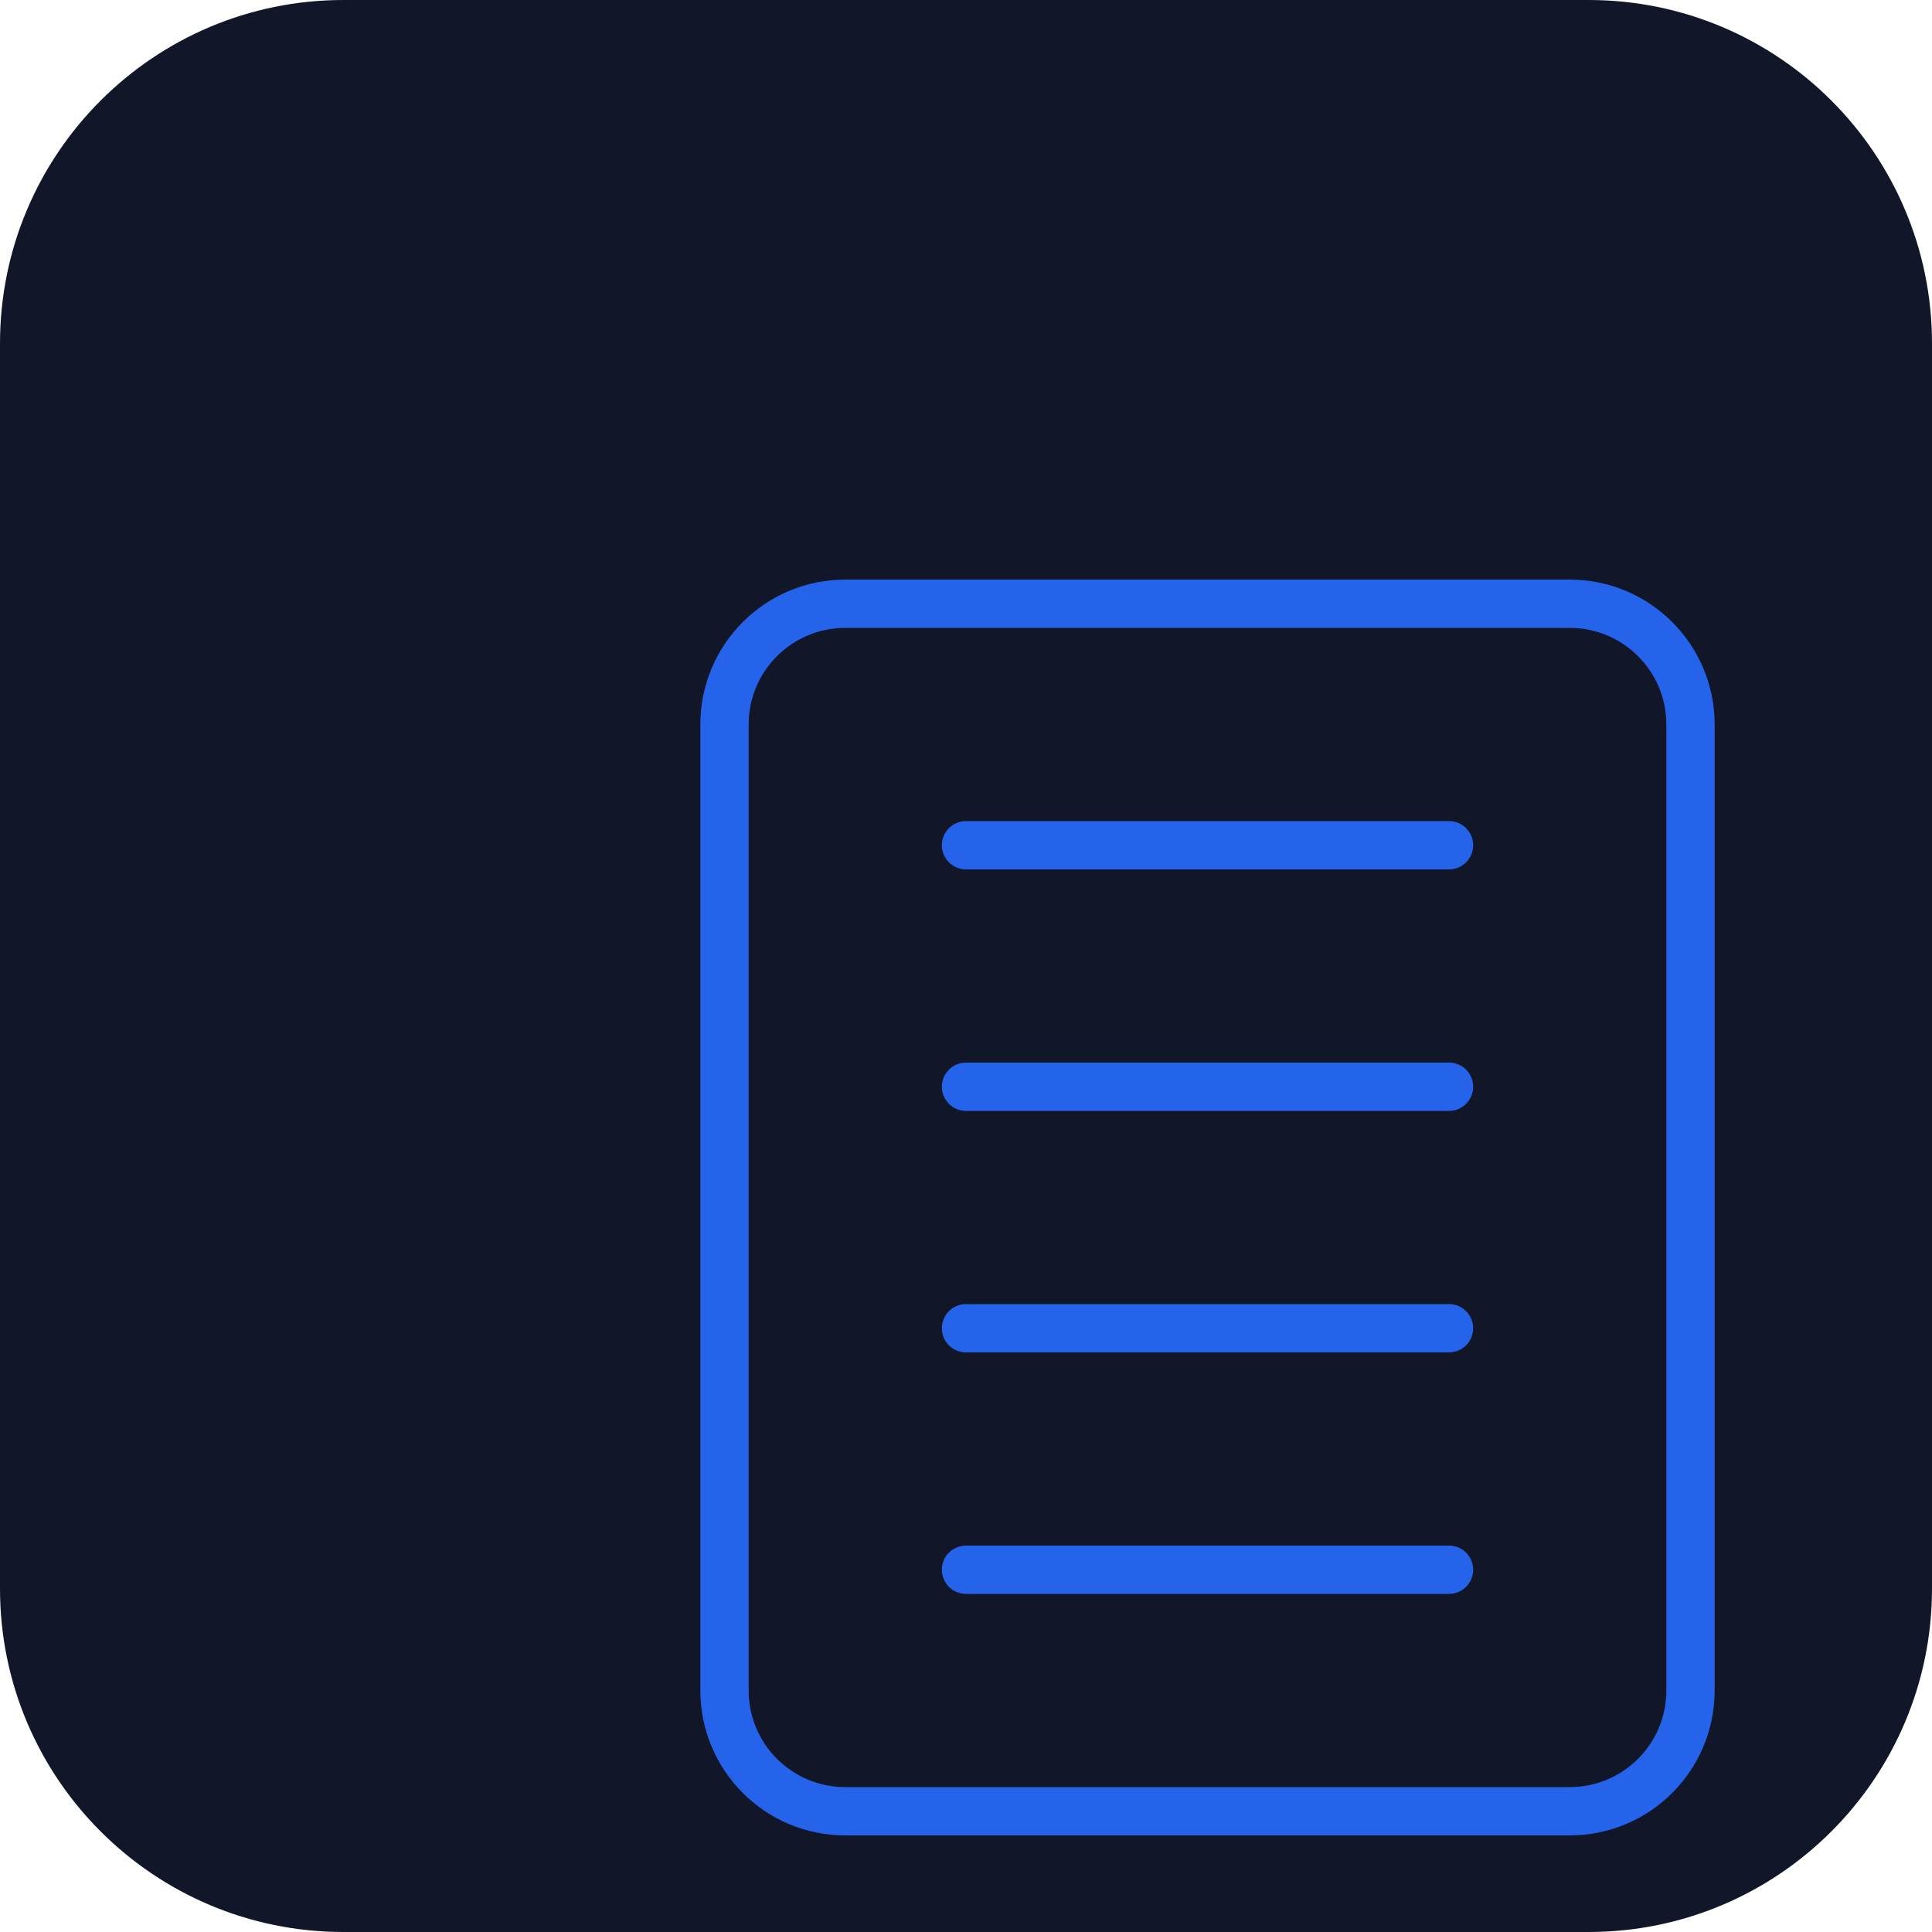
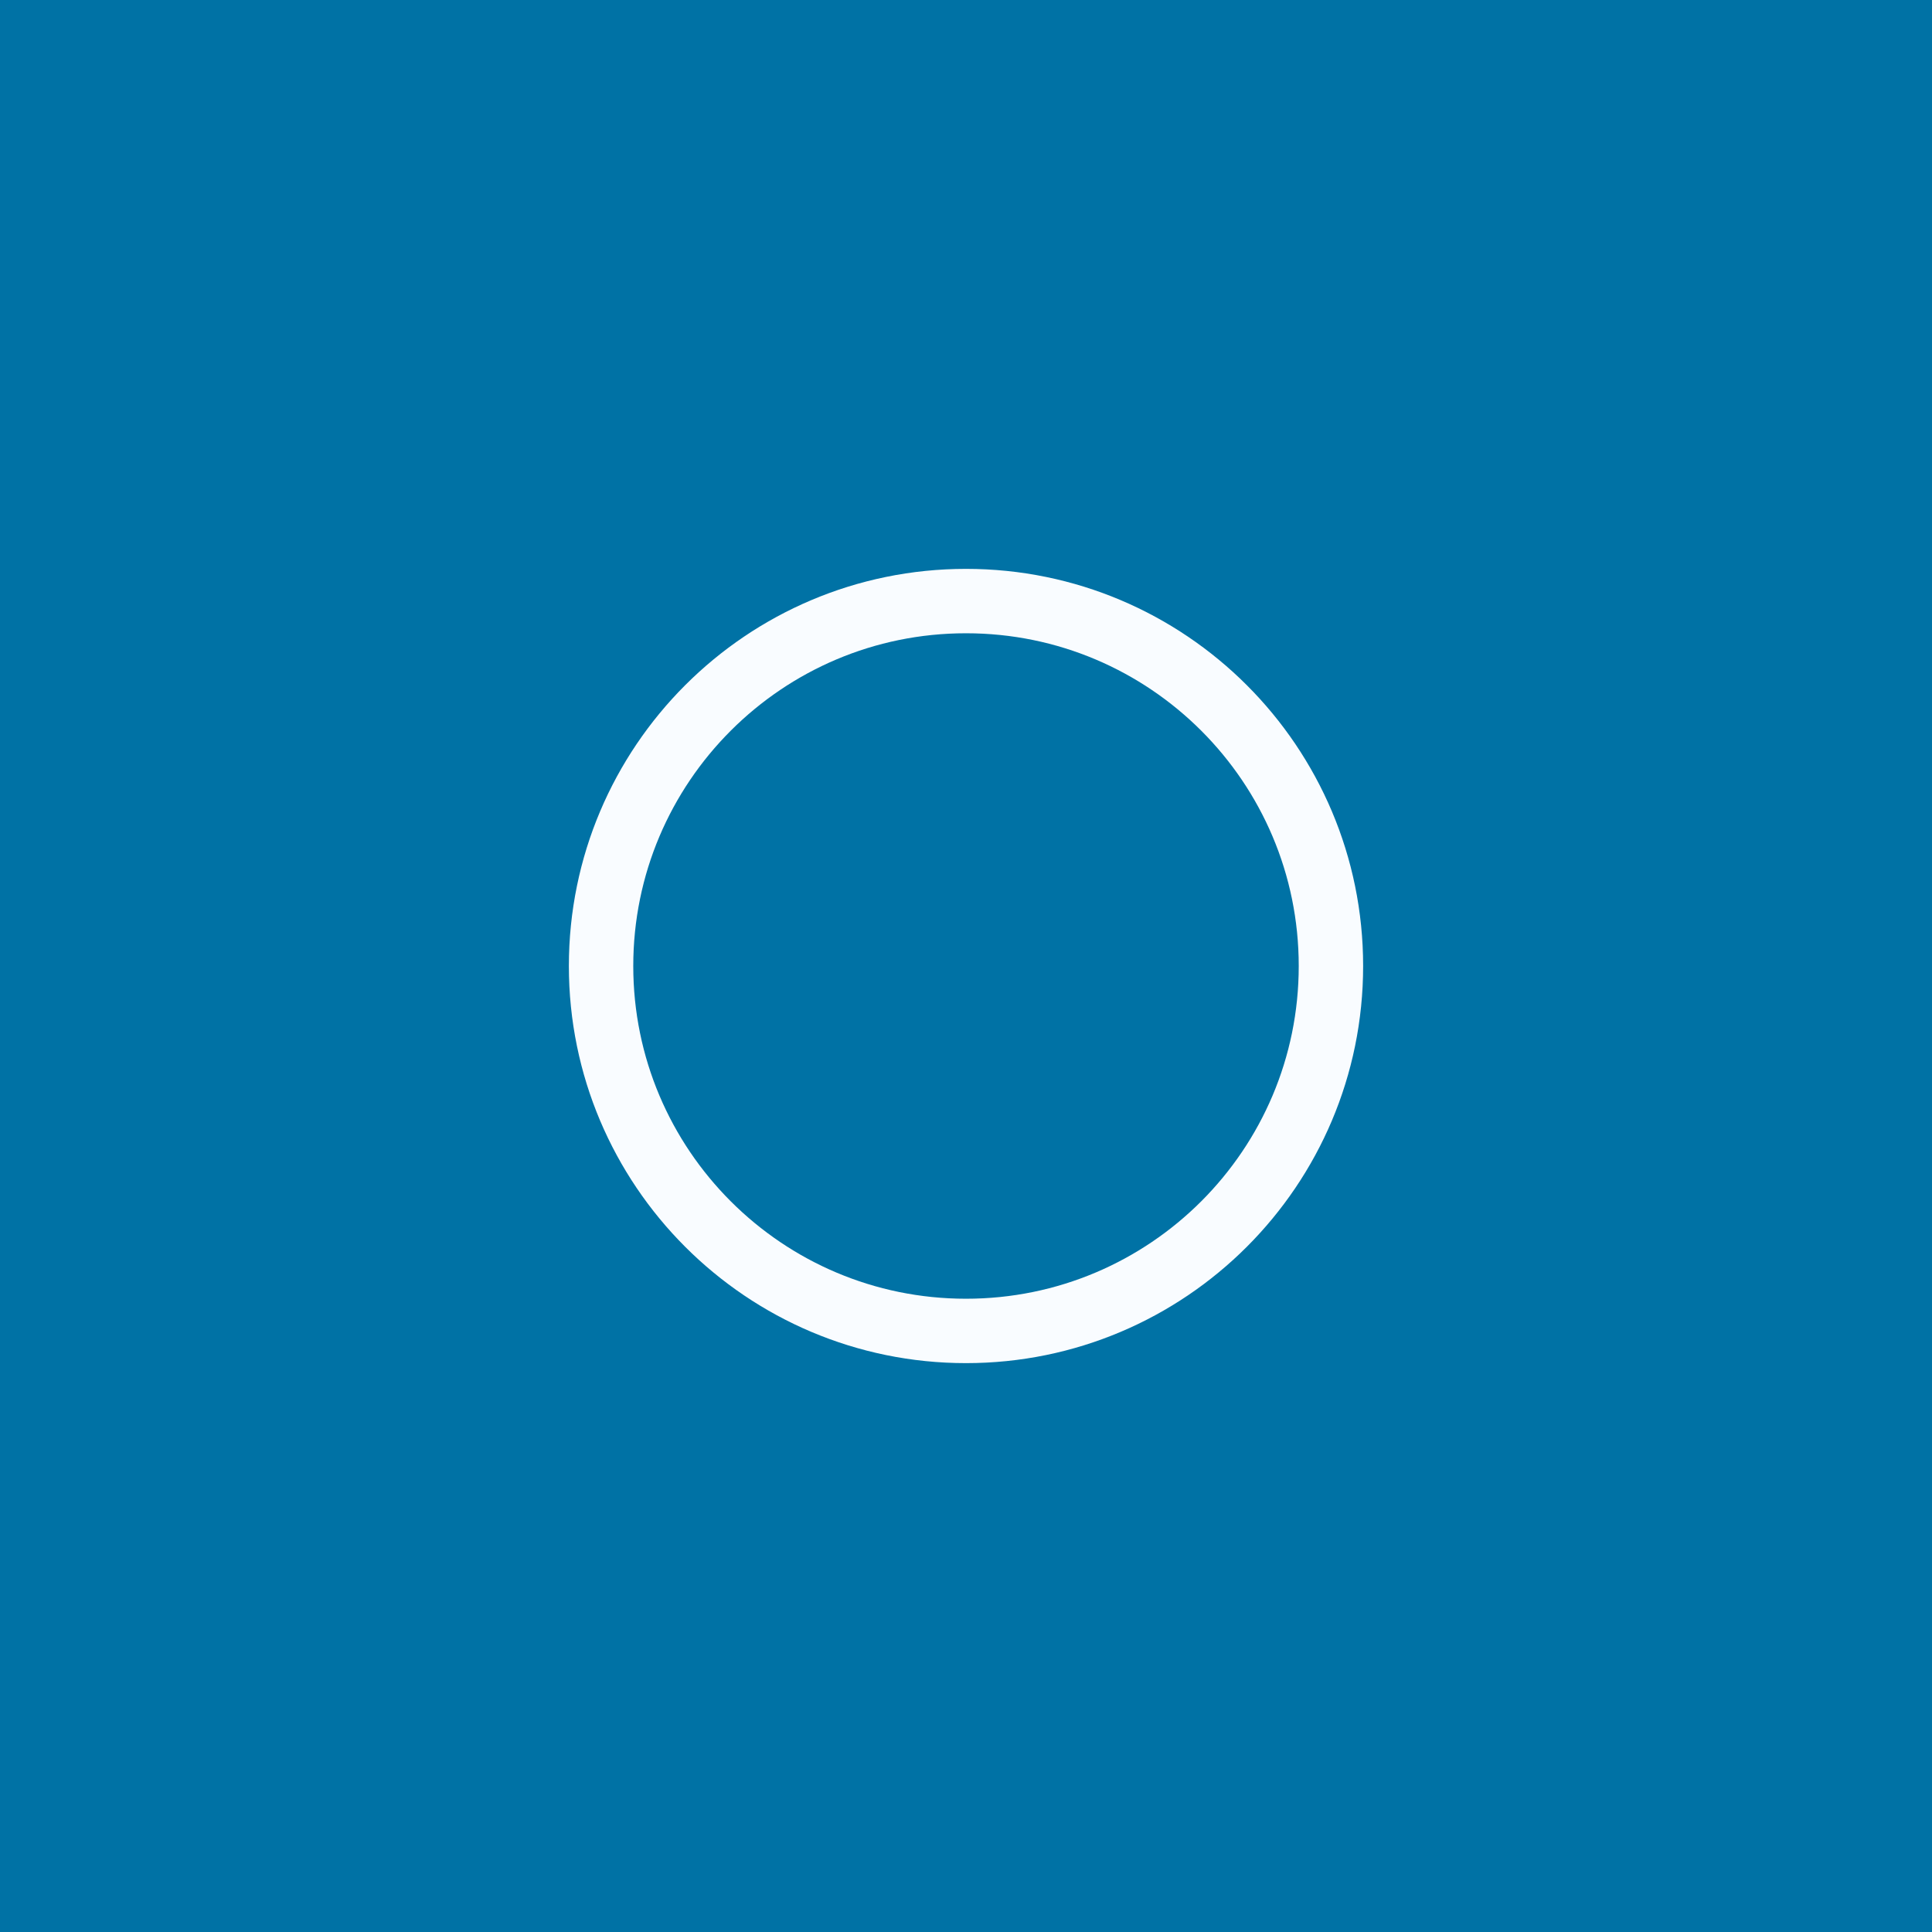
- <svg xmlns="http://www.w3.org/2000/svg" width="180" height="180" viewBox="0 0 180 180" fill="none">
-   <rect width="180" height="180" rx="32" ry="32" fill="#111729" />
-   <g transform="translate(45, 45)">
-     <rect width="90" height="112.5" x="22.5" y="11.25" rx="11.25" ry="11.25" fill="none" stroke="#2563eb" stroke-width="4.5" stroke-linecap="round" stroke-linejoin="round" />
-     <line x1="45" x2="90" y1="33.75" y2="33.75" stroke="#2563eb" stroke-width="4.5" stroke-linecap="round" />
-     <line x1="45" x2="90" y1="56.25" y2="56.25" stroke="#2563eb" stroke-width="4.5" stroke-linecap="round" />
-     <line x1="45" x2="90" y1="78.75" y2="78.75" stroke="#2563eb" stroke-width="4.5" stroke-linecap="round" />
-     <line x1="45" x2="90" y1="101.25" y2="101.25" stroke="#2563eb" stroke-width="4.5" stroke-linecap="round" />
-   </g>
+ <svg xmlns="http://www.w3.org/2000/svg" width="180" height="180" viewBox="0 0 180 180">
+   <rect width="180" height="180" fill="#0072a5" />
+   <circle cx="90" cy="90" r="34" fill="none" stroke="#f9fcff" stroke-width="6" />
</svg>
